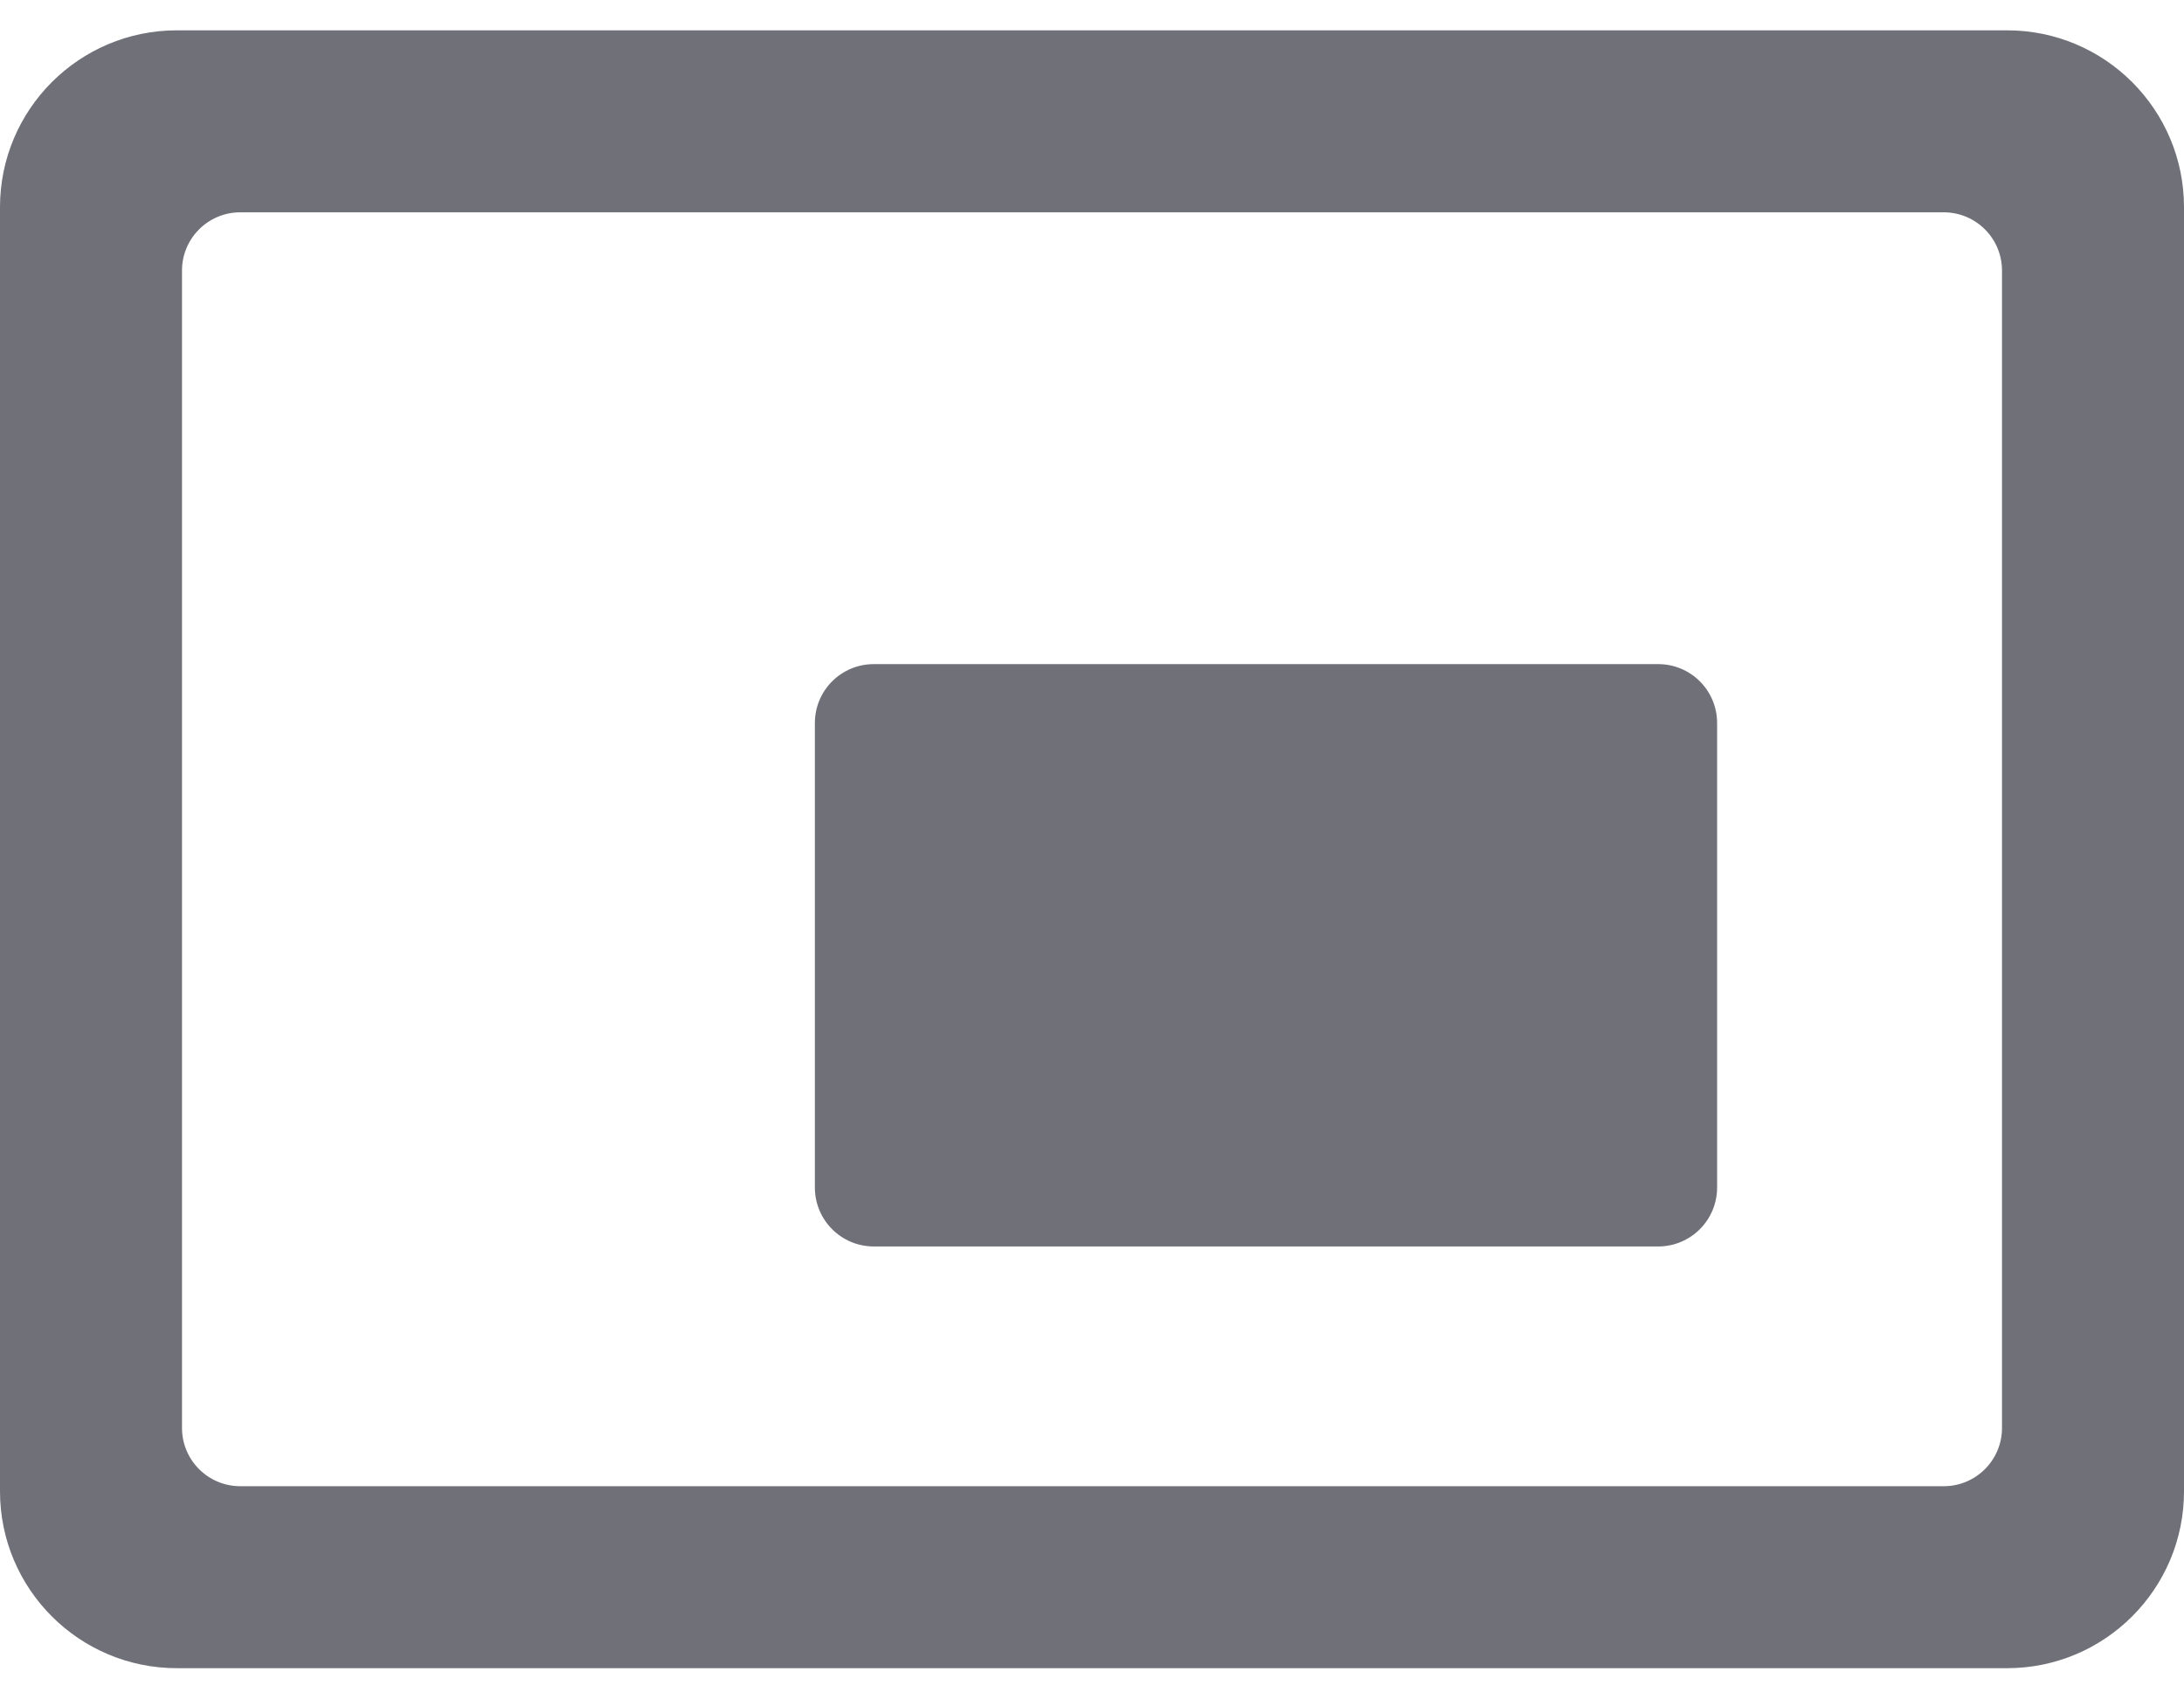
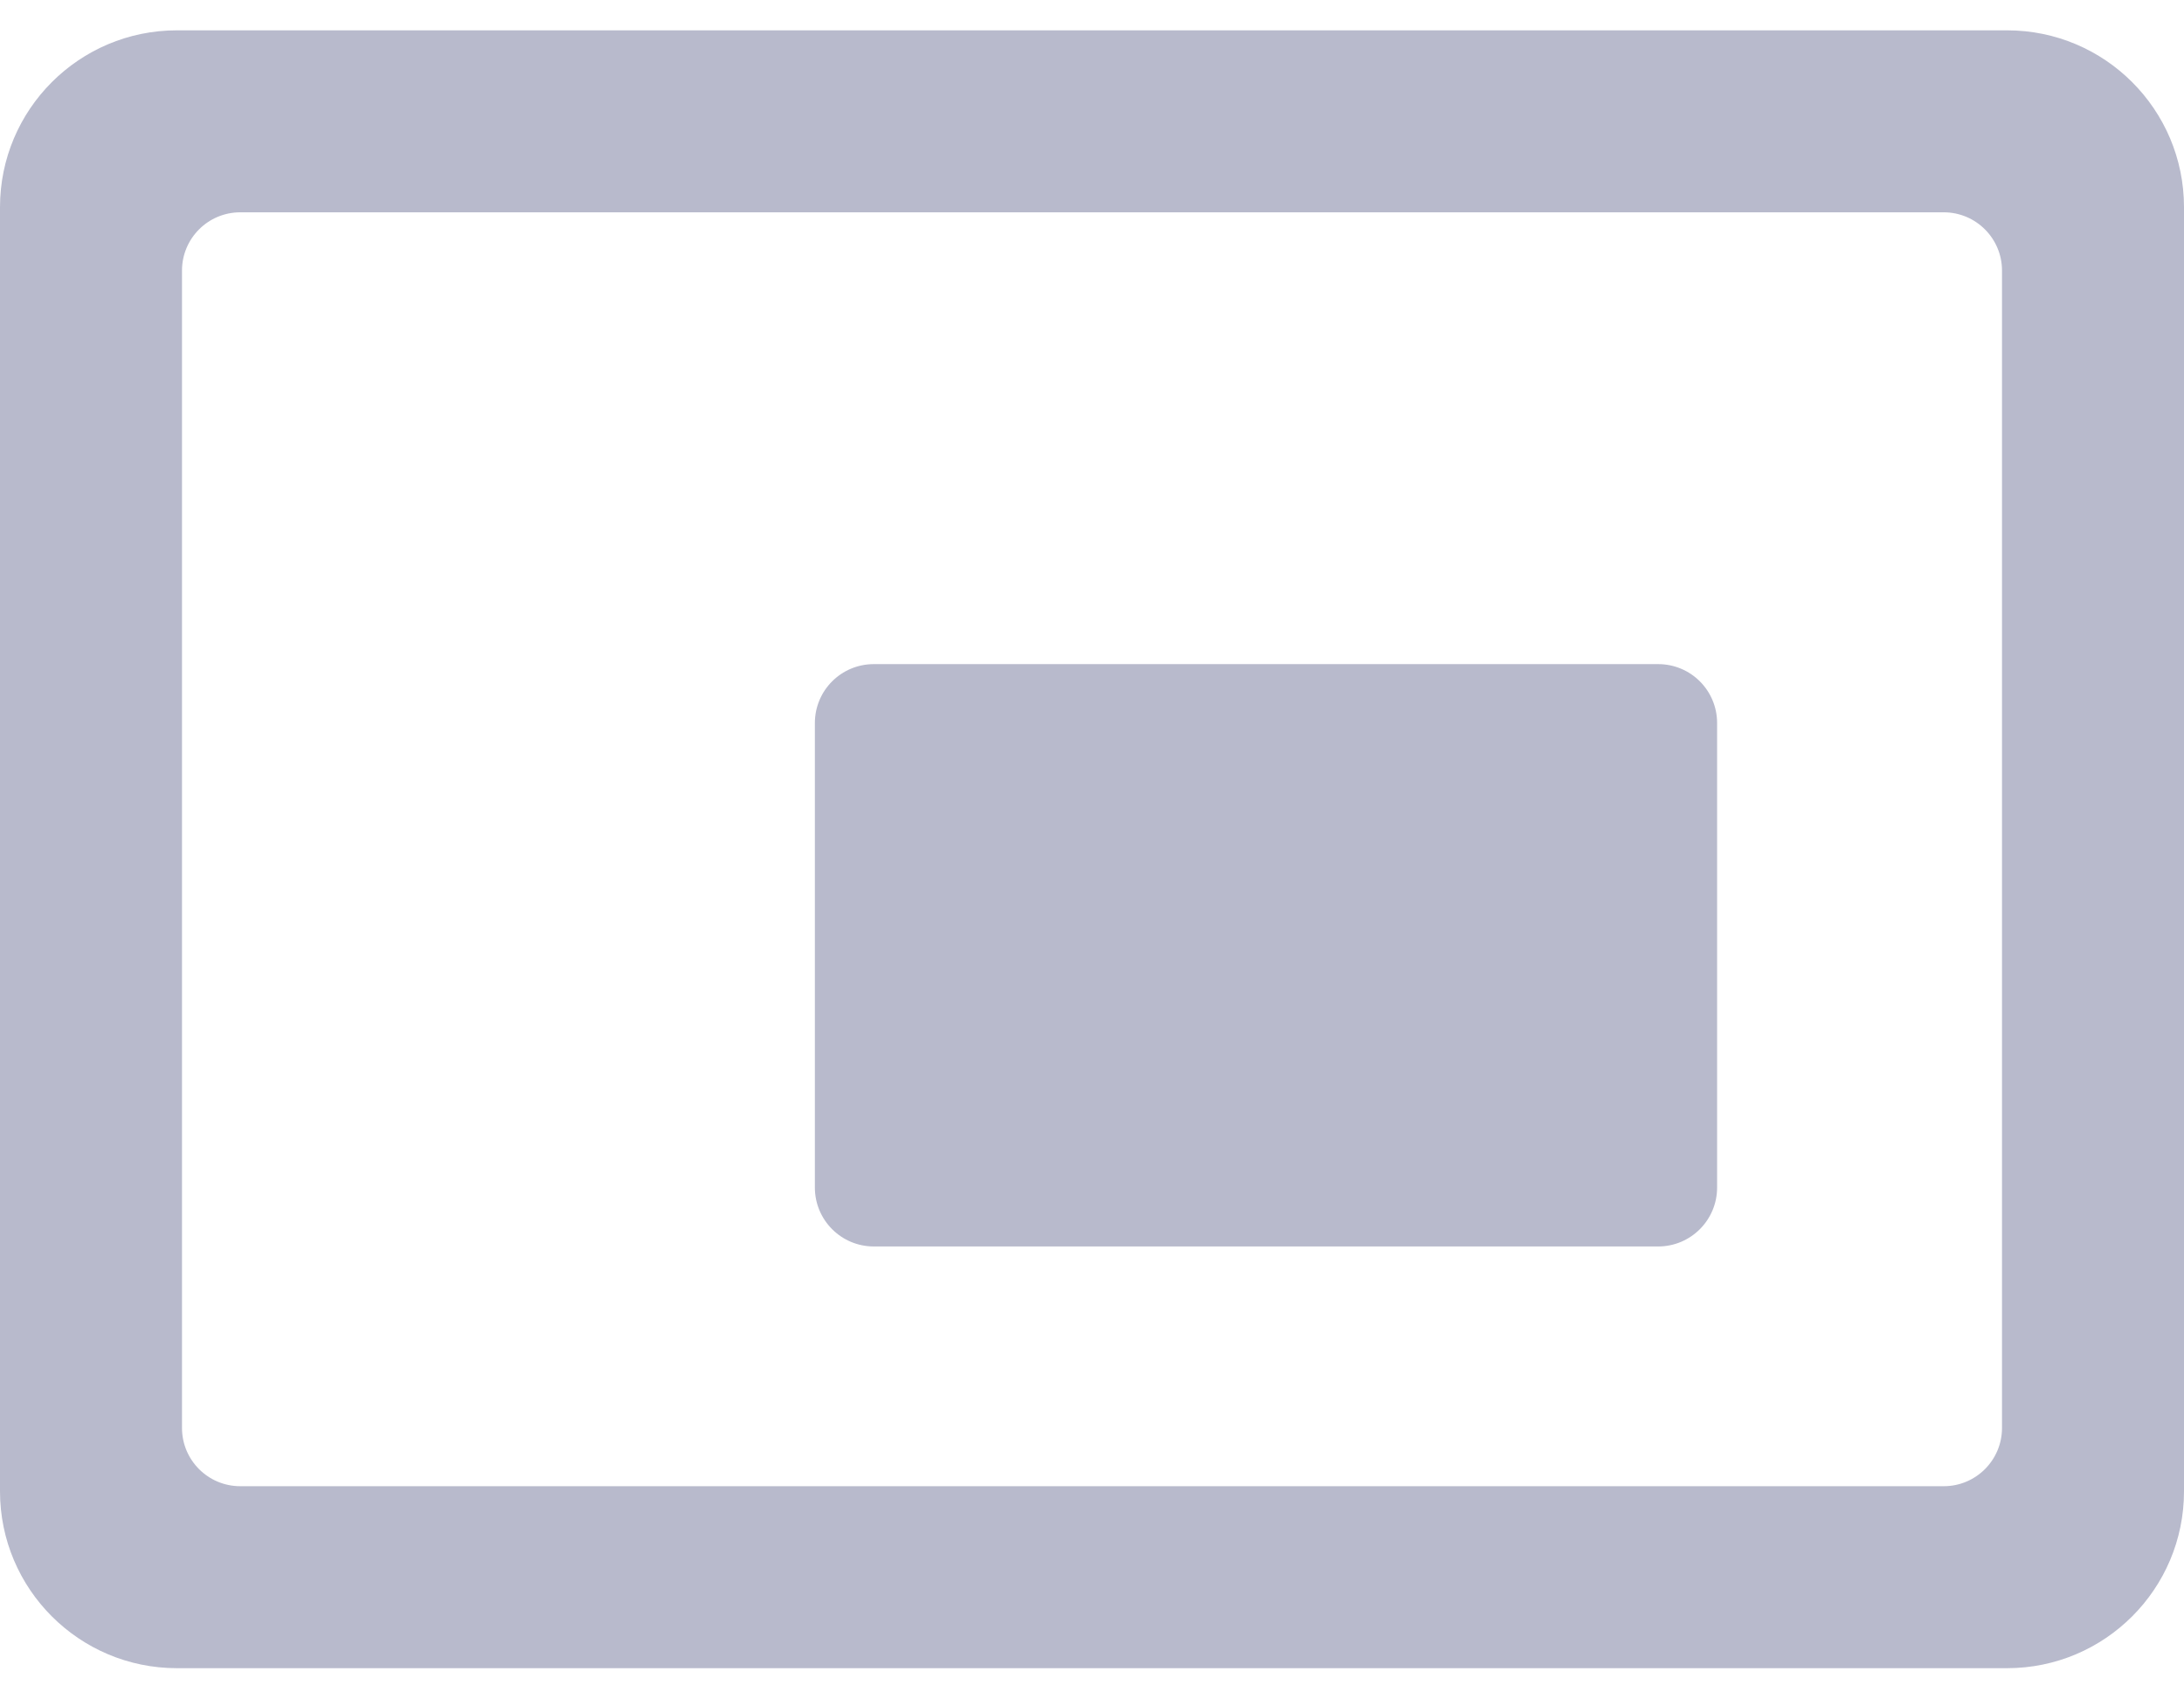
<svg xmlns="http://www.w3.org/2000/svg" width="18px" height="14px" viewBox="0 0 18 14" version="1.1">
  <g id="组件" stroke="none" stroke-width="1" fill="none" fill-rule="evenodd">
-     <g id="menuBar/__button/--withMoreType" transform="translate(-11, -13)" fill="#6F7078" fill-rule="nonzero">
-       <g id="icon" transform="translate(11, 13)">
-         <path d="M16.542,0.25 C17.347,0.25 18,0.903 18,1.708 L18,12.292 C18,13.097 17.347,13.75 16.542,13.75 L1.458,13.75 C0.653,13.75 0,13.097 0,12.292 L0,1.708 C0,0.903 0.653,0.25 1.458,0.25 L16.542,0.25 Z M16.02,1.75 L1.98,1.75 C1.715,1.75 1.5,1.965 1.5,2.23 L1.5,11.77 C1.5,12.035 1.715,12.25 1.98,12.25 L16.02,12.25 C16.285,12.25 16.5,12.035 16.5,11.77 L16.5,2.23 C16.5,1.965 16.285,1.75 16.02,1.75 Z M13.666,5.474 C13.935,5.474 14.152,5.691 14.152,5.96 L14.152,9.788 C14.152,10.056 13.935,10.274 13.666,10.274 L7.202,10.274 C6.933,10.274 6.716,10.056 6.716,9.788 L6.716,5.96 C6.716,5.691 6.933,5.474 7.202,5.474 L13.666,5.474 Z" id="icon-pictureInPicture" />
-       </g>
+     <g id="menuBar/__icon/--pictureInPicture" transform="translate(-6, -8)" fill="#B8BACC" fill-rule="nonzero">
+       <path d="M22.542,8.25 C23.347,8.25 24,8.903 24,9.708 L24,20.292 C24,21.097 23.347,21.75 22.542,21.75 L7.458,21.75 C6.653,21.75 6,21.097 6,20.292 L6,9.708 C6,8.903 6.653,8.25 7.458,8.25 L22.542,8.25 Z M22.02,9.75 L7.98,9.75 C7.715,9.75 7.5,9.965 7.5,10.23 L7.5,19.77 C7.5,20.035 7.715,20.25 7.98,20.25 L22.02,20.25 C22.285,20.25 22.5,20.035 22.5,19.77 L22.5,10.23 C22.5,9.965 22.285,9.75 22.02,9.75 Z M19.666,13.474 C19.935,13.474 20.152,13.691 20.152,13.96 L20.152,17.788 C20.152,18.056 19.935,18.274 19.666,18.274 L13.202,18.274 C12.933,18.274 12.716,18.056 12.716,17.788 L12.716,13.96 C12.716,13.691 12.933,13.474 13.202,13.474 L19.666,13.474 Z" id="icon-pictureInPicture" />
    </g>
  </g>
</svg>
